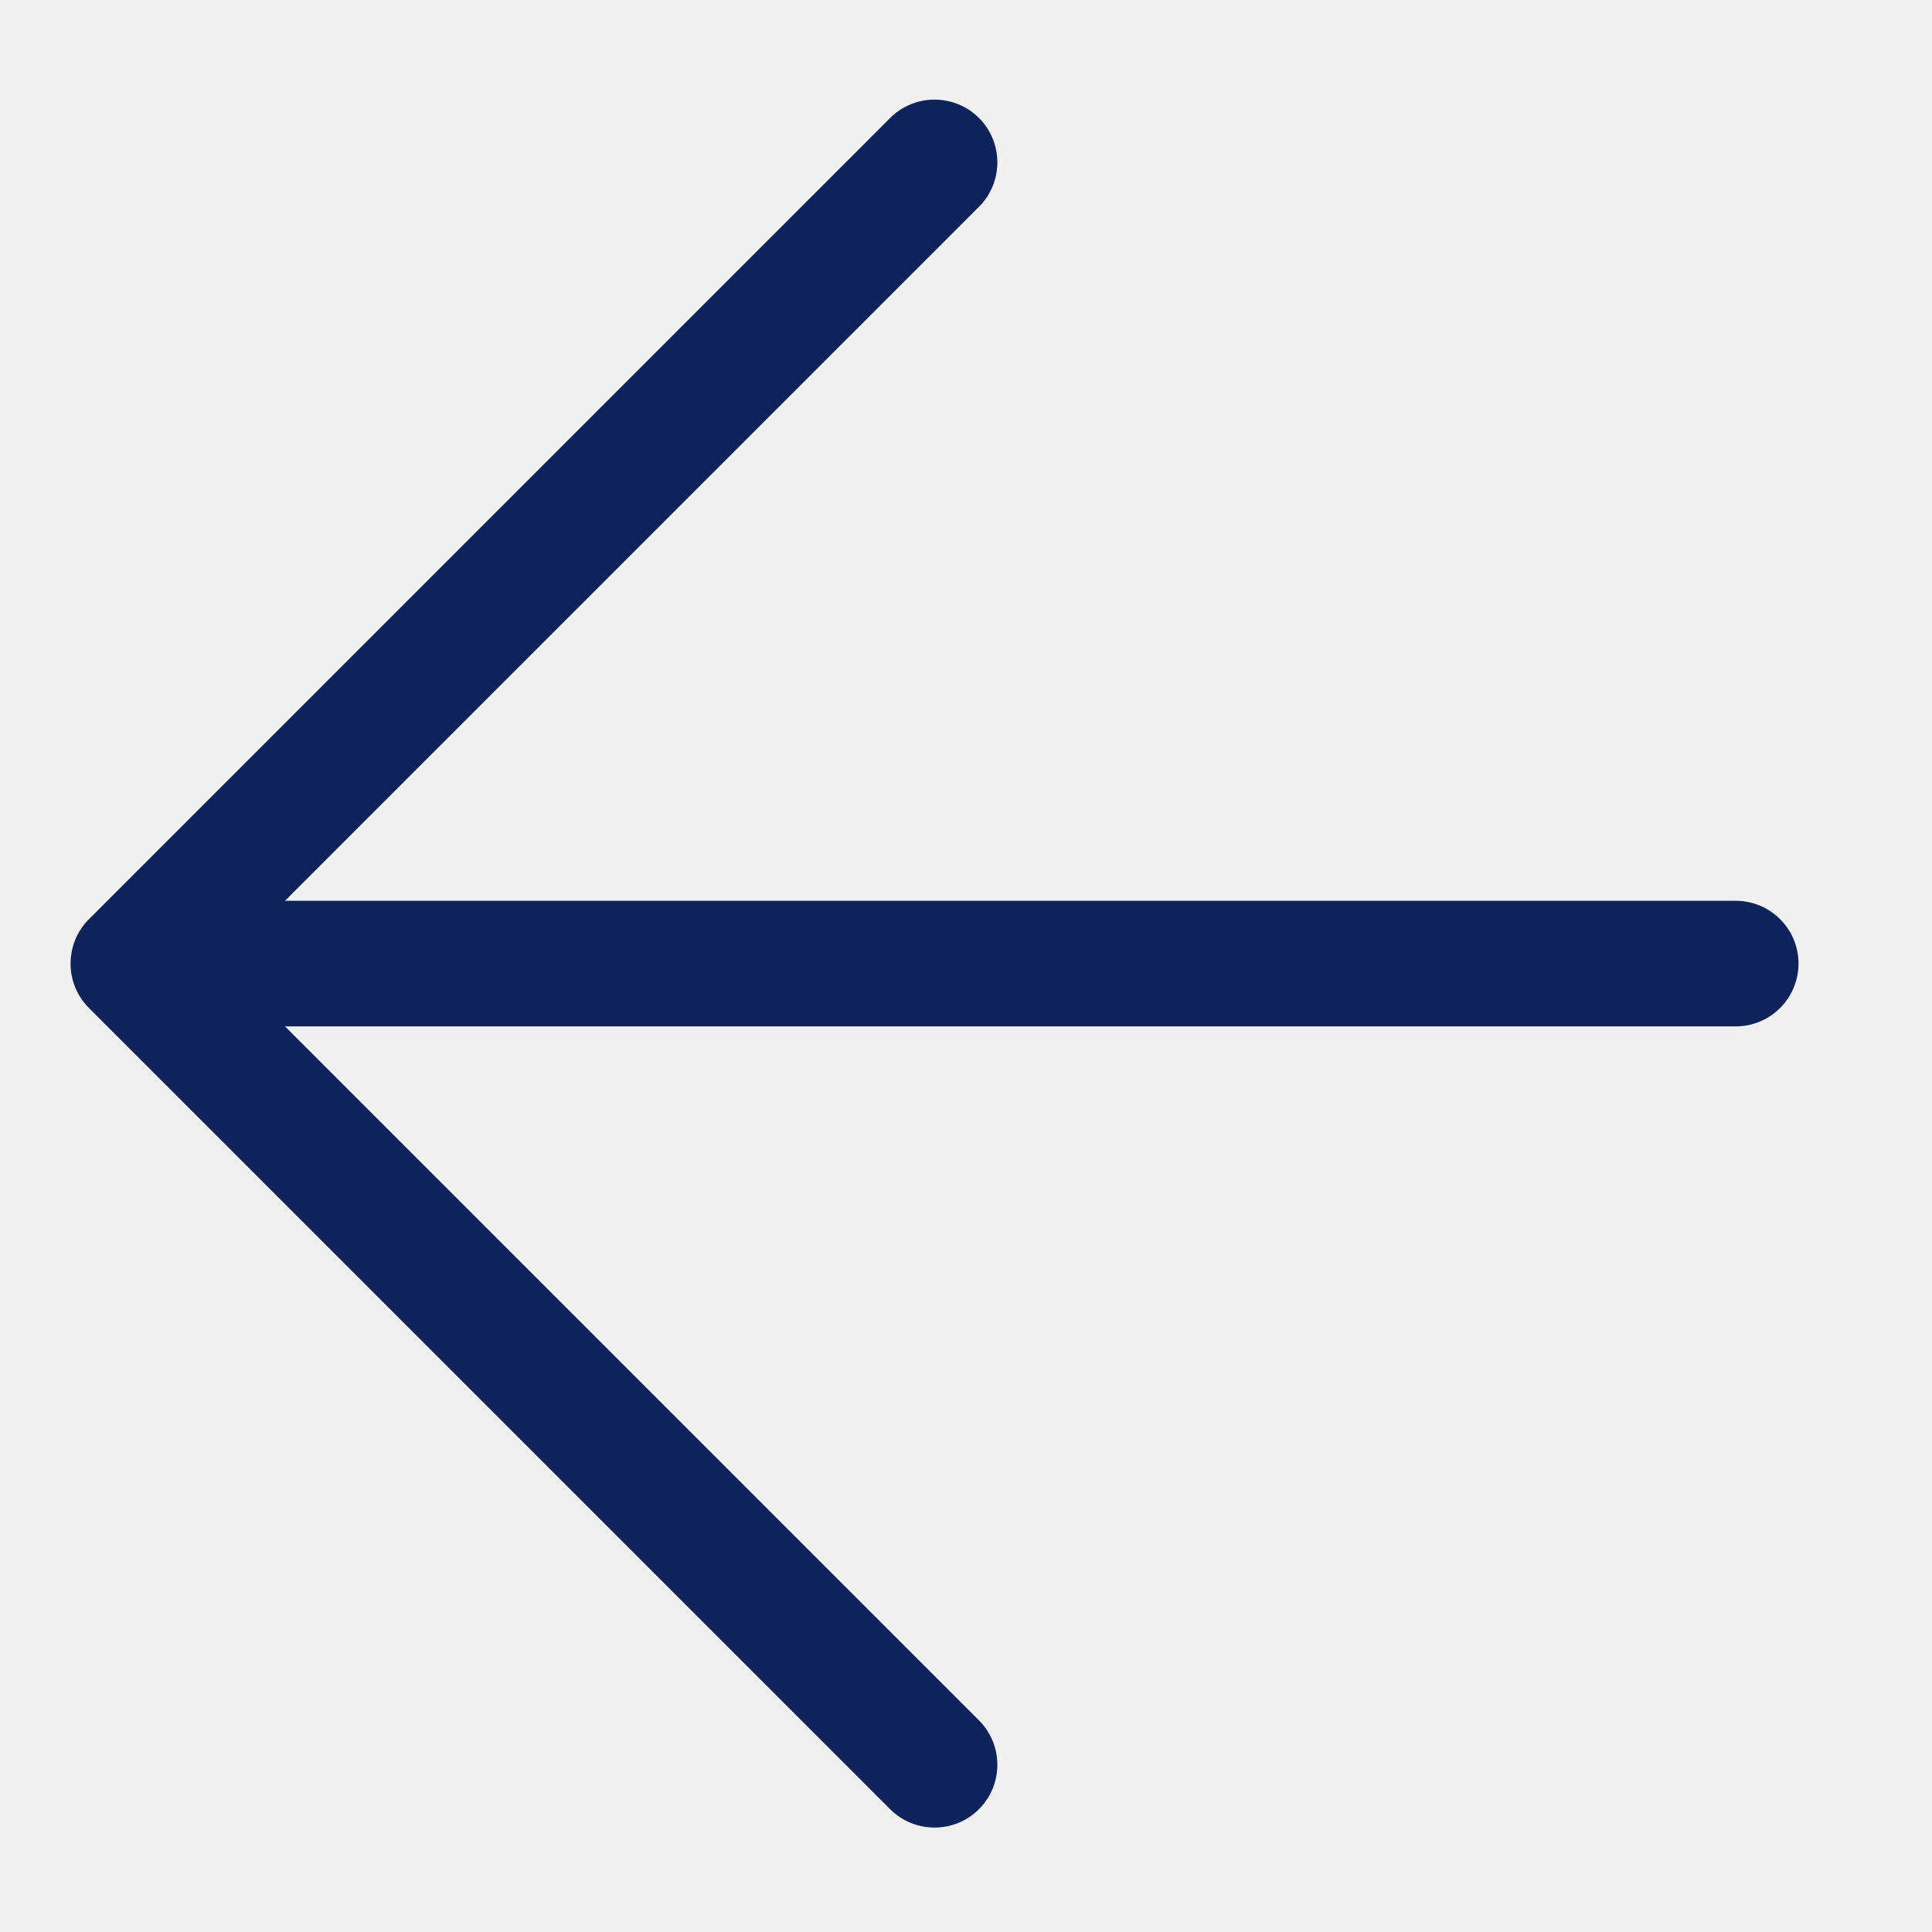
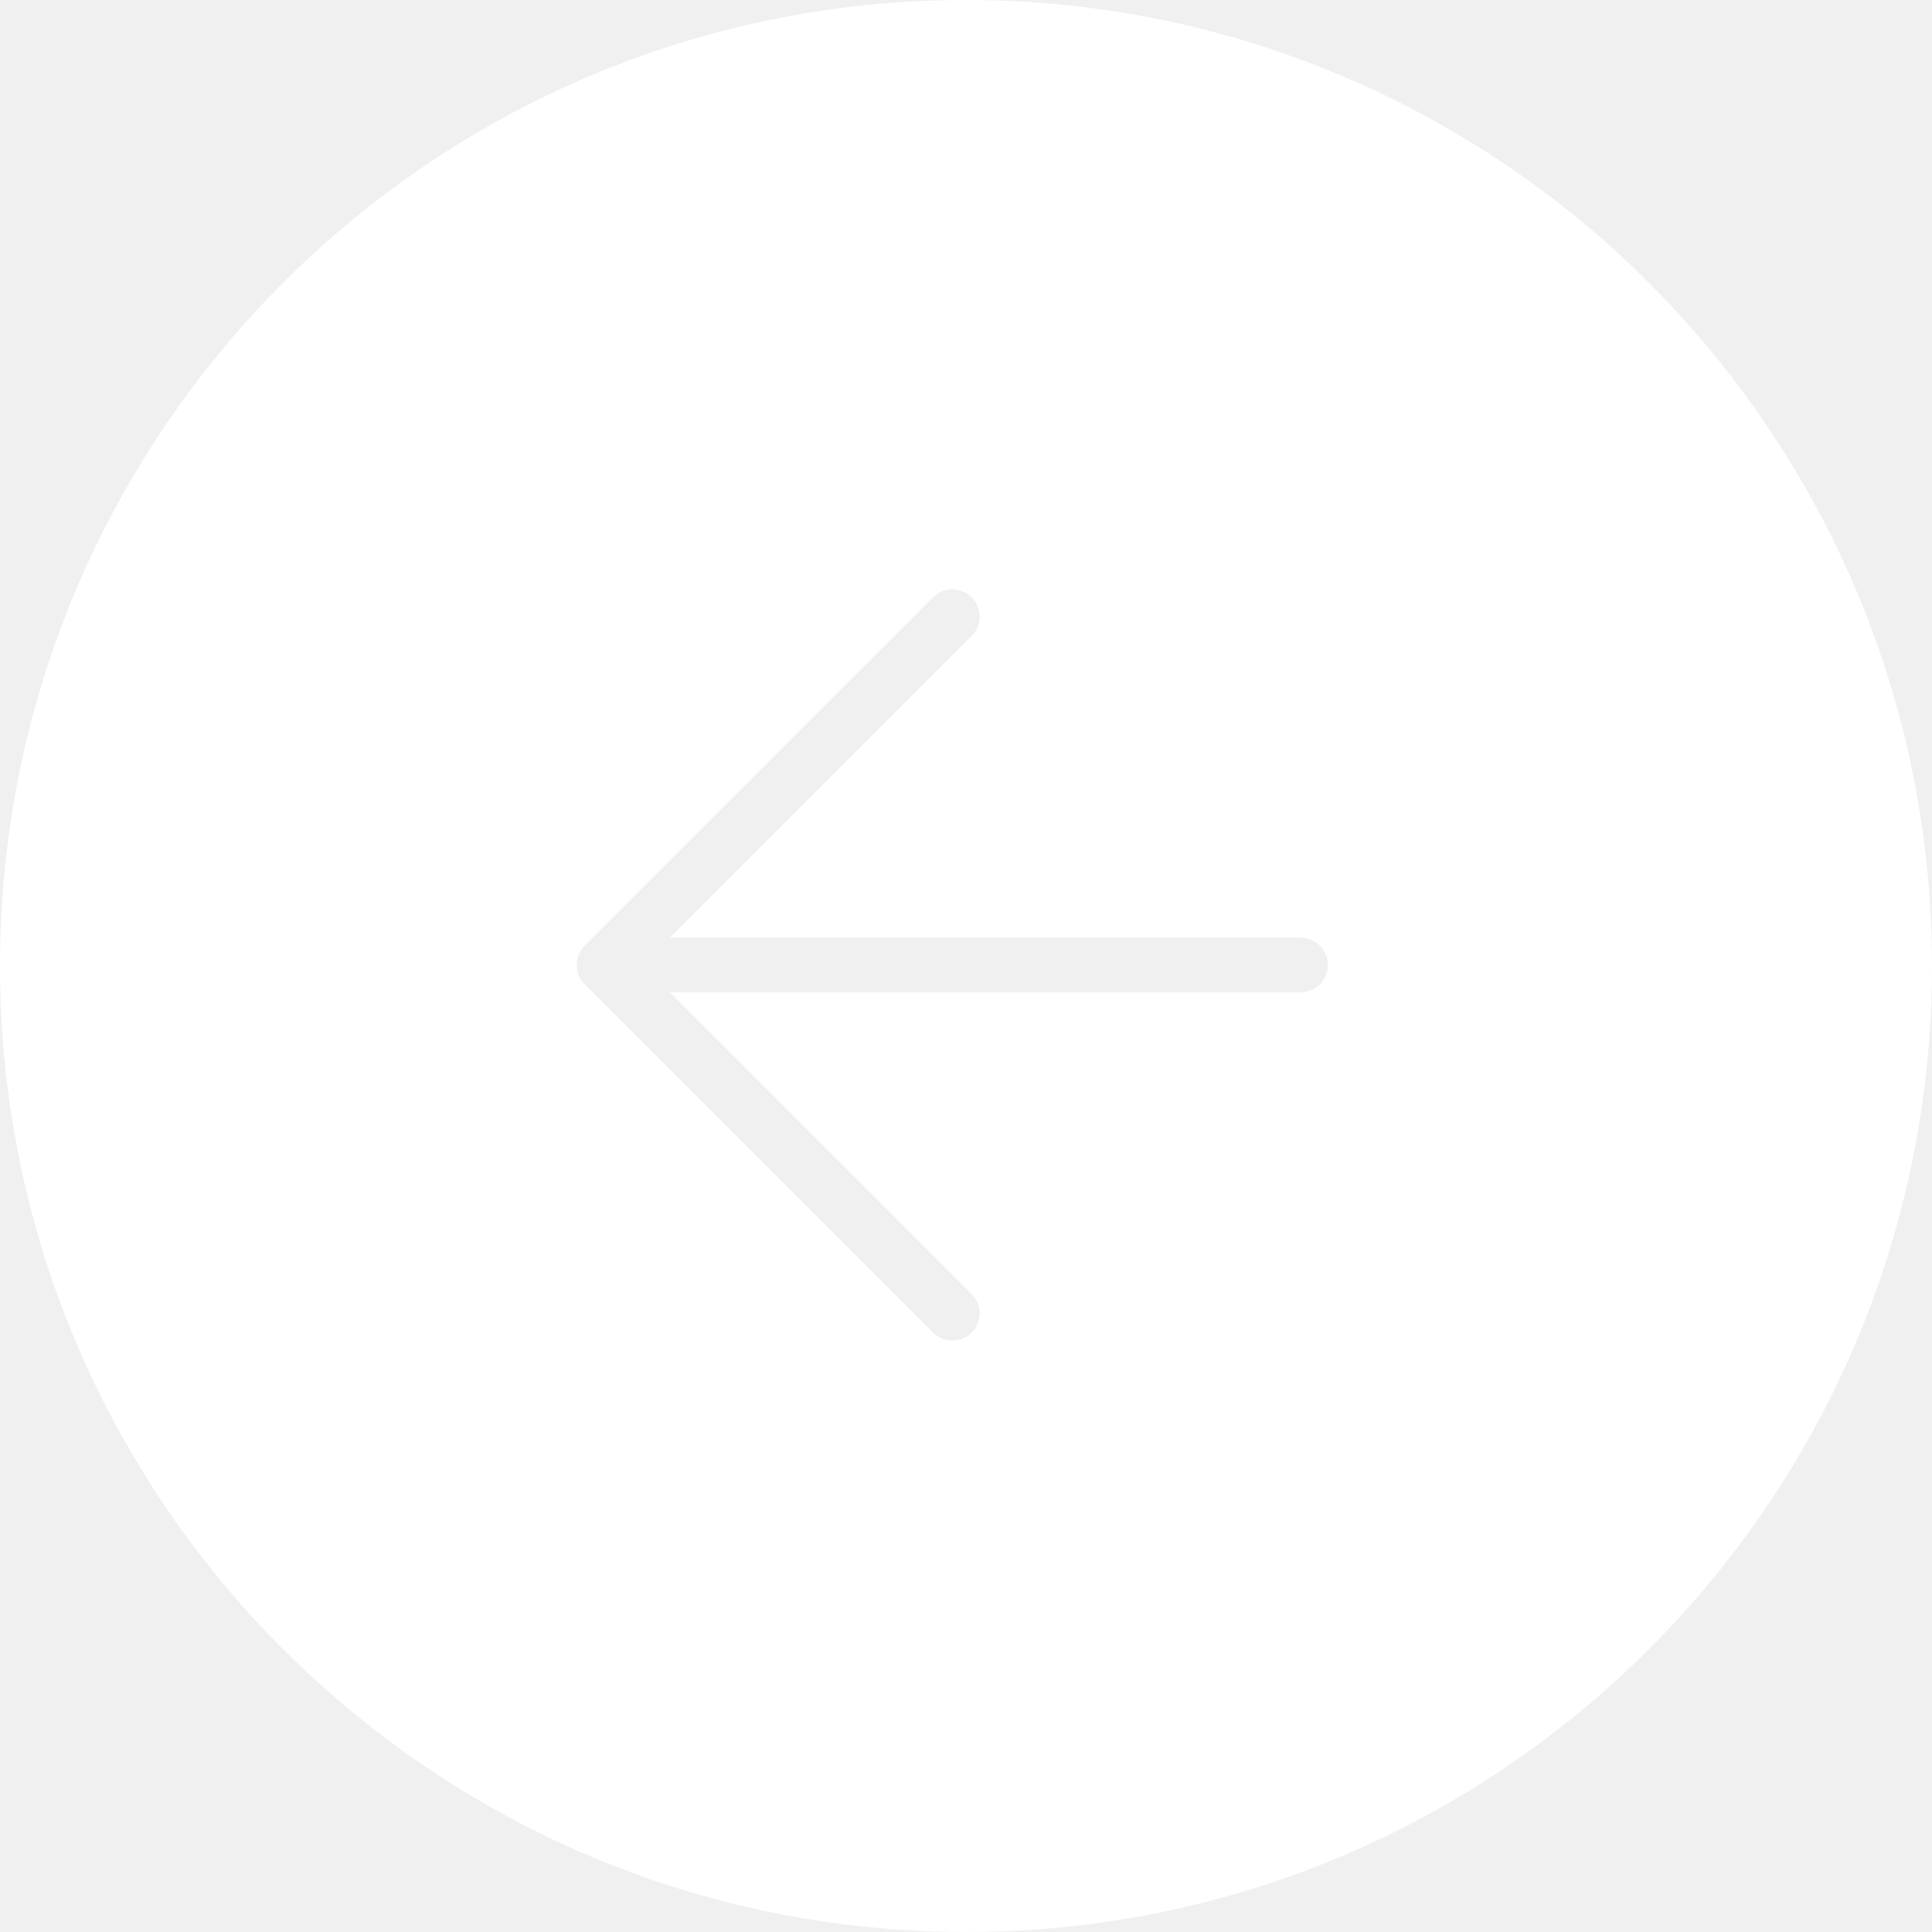
- <svg xmlns="http://www.w3.org/2000/svg" width="20" height="20" viewBox="0 0 20 20" fill="none">
-   <path fill-rule="evenodd" clip-rule="evenodd" d="M10.134 2.141C10.388 1.887 10.388 1.475 10.134 1.221C9.88 0.968 9.468 0.968 9.215 1.221L0.921 9.515C0.667 9.769 0.667 10.181 0.921 10.435L9.215 18.729C9.468 18.982 9.88 18.982 10.134 18.729C10.388 18.475 10.388 18.063 10.134 17.809L2.95 10.625H17.968C18.327 10.625 18.618 10.334 18.618 9.975C18.618 9.616 18.327 9.325 17.968 9.325L2.95 9.325L10.134 2.141Z" fill="#0D235A" />
+ <svg xmlns="http://www.w3.org/2000/svg" width="72" height="72" viewBox="0 0 72 72" fill="none">
+   <path fill-rule="evenodd" clip-rule="evenodd" d="M36 0C16.118 0 0 16.118 0 36C0 55.882 16.118 72 36 72C55.882 72 72 55.882 72 36C72 16.118 55.882 0 36 0ZM36.209 22.26C36.607 22.657 36.607 23.301 36.209 23.698L24.965 34.943H48.472C49.034 34.943 49.489 35.399 49.489 35.961C49.489 36.523 49.034 36.978 48.472 36.978H24.965L36.209 48.223C36.607 48.62 36.607 49.265 36.209 49.662C35.812 50.059 35.168 50.059 34.771 49.662L21.789 36.68C21.392 36.283 21.392 35.639 21.789 35.241L34.771 22.26C35.168 21.862 35.812 21.862 36.209 22.26Z" fill="white" />
</svg>
